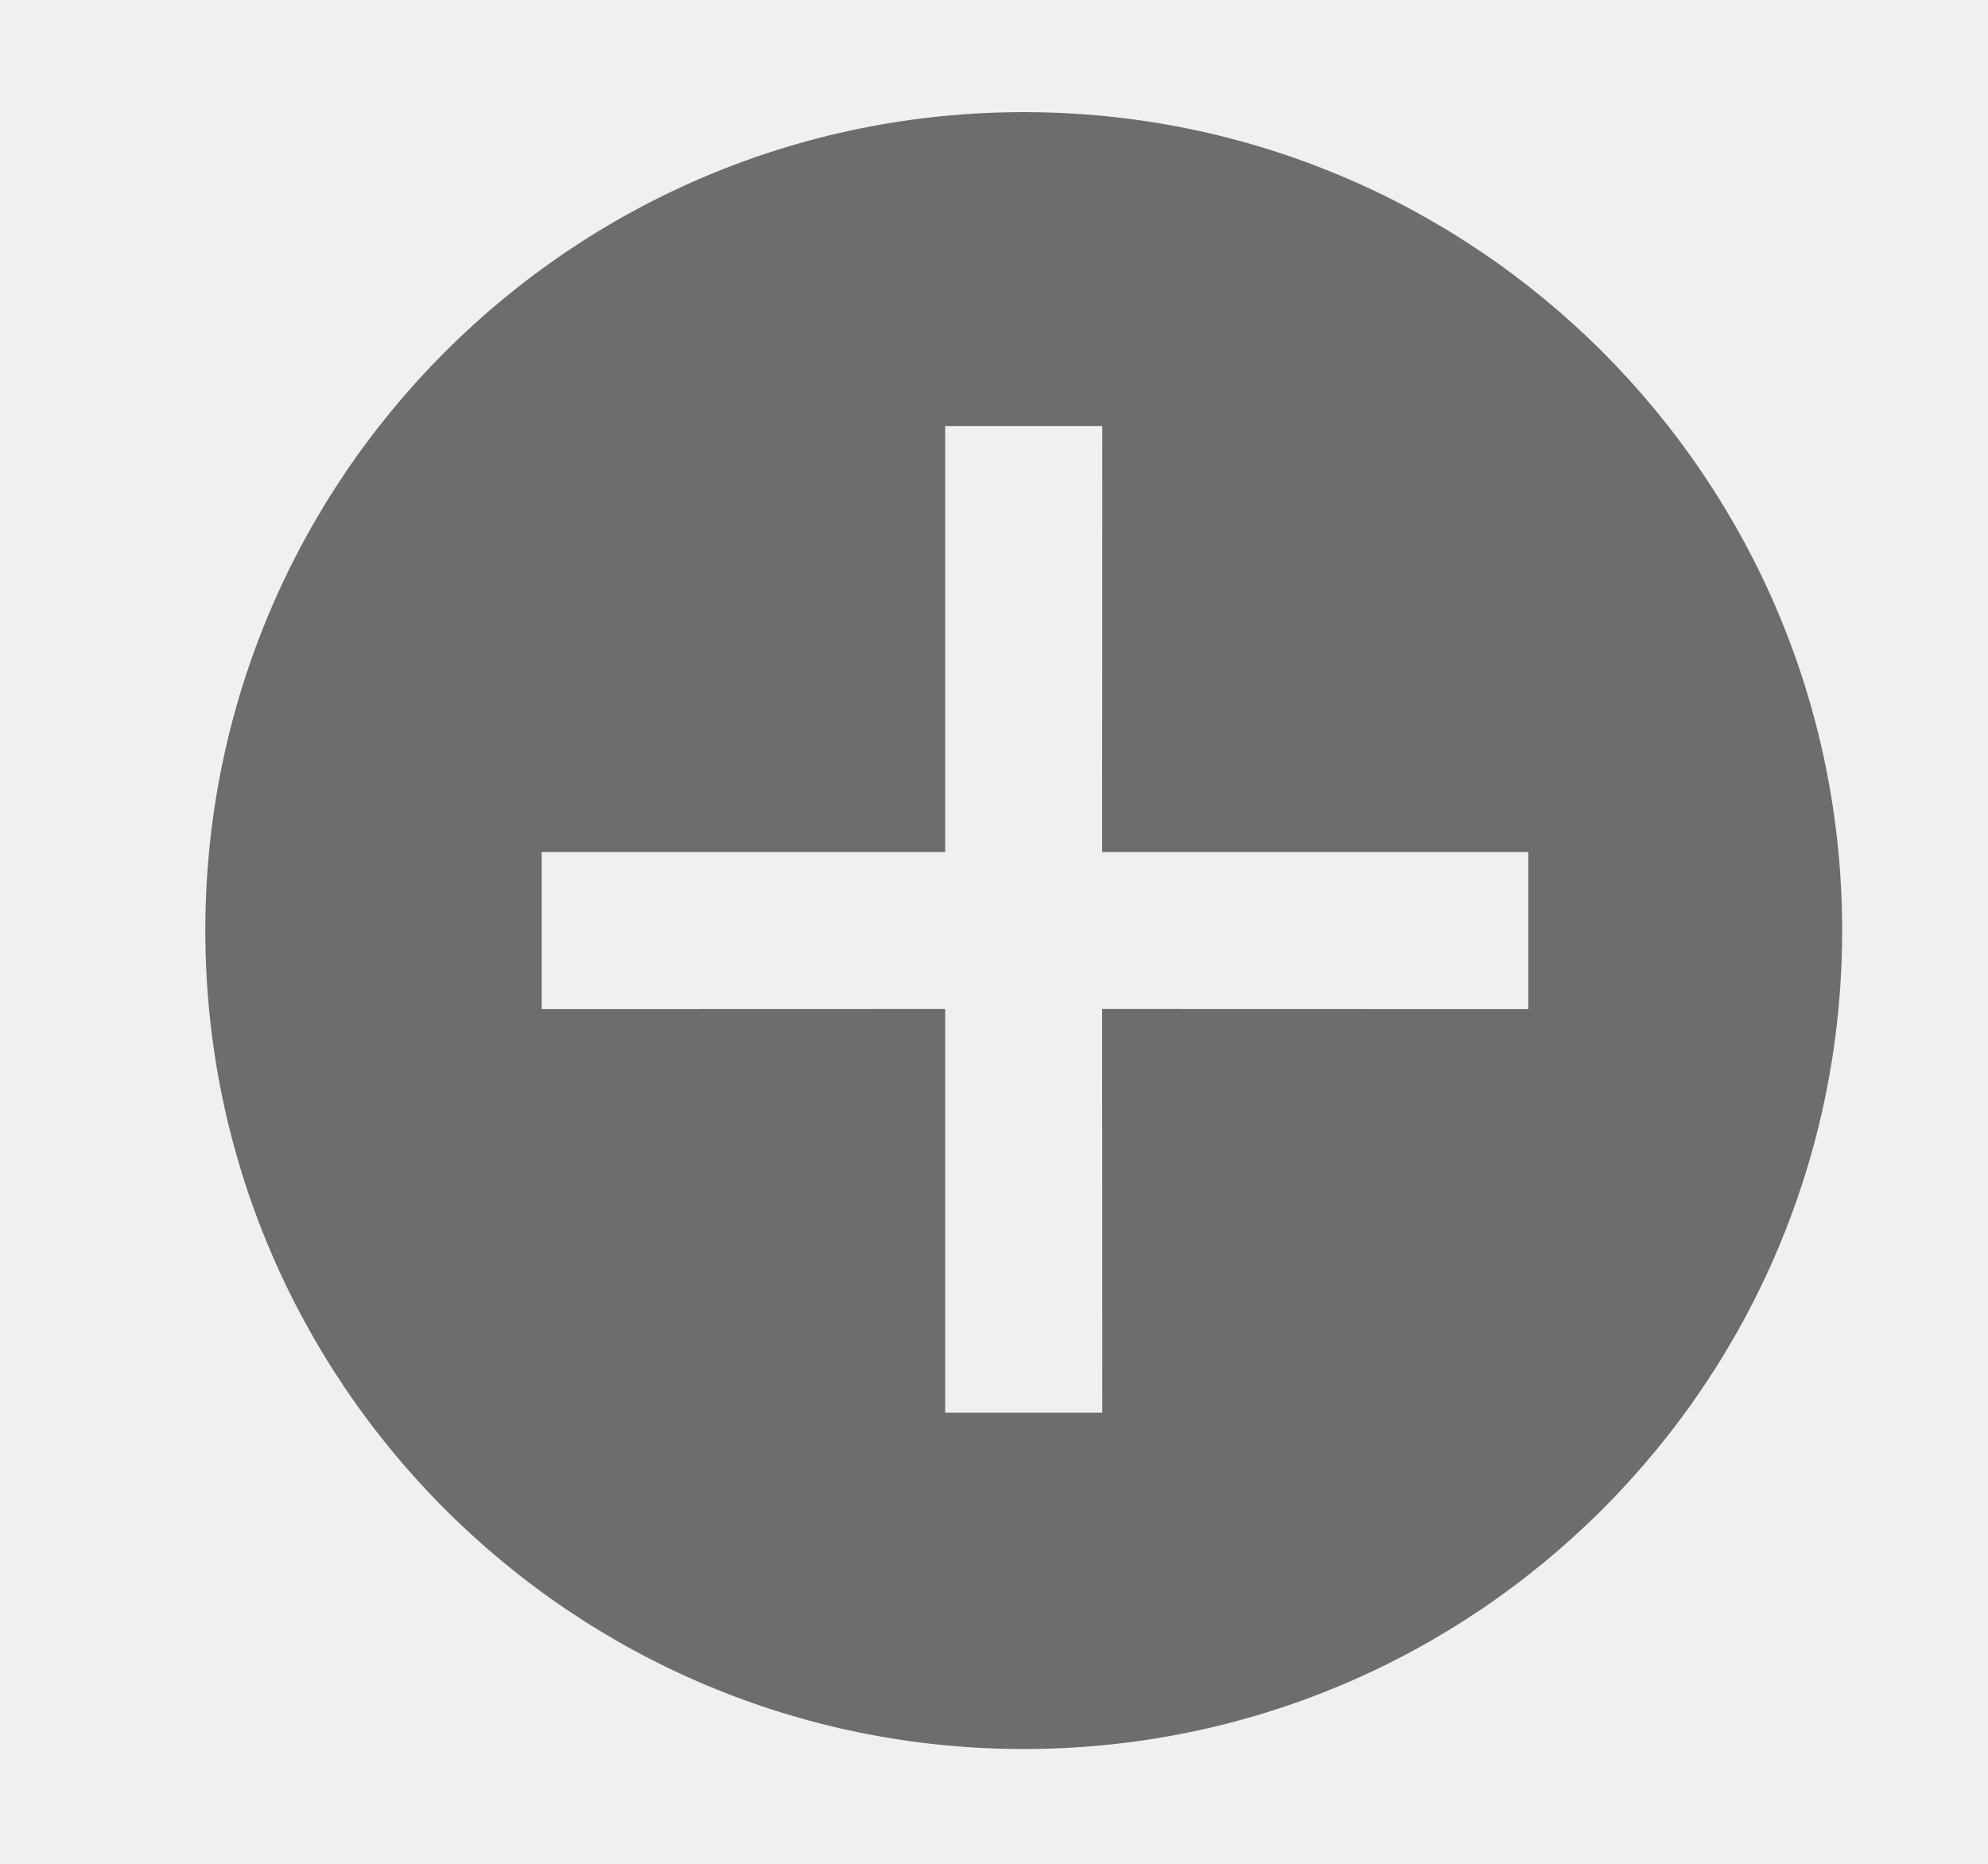
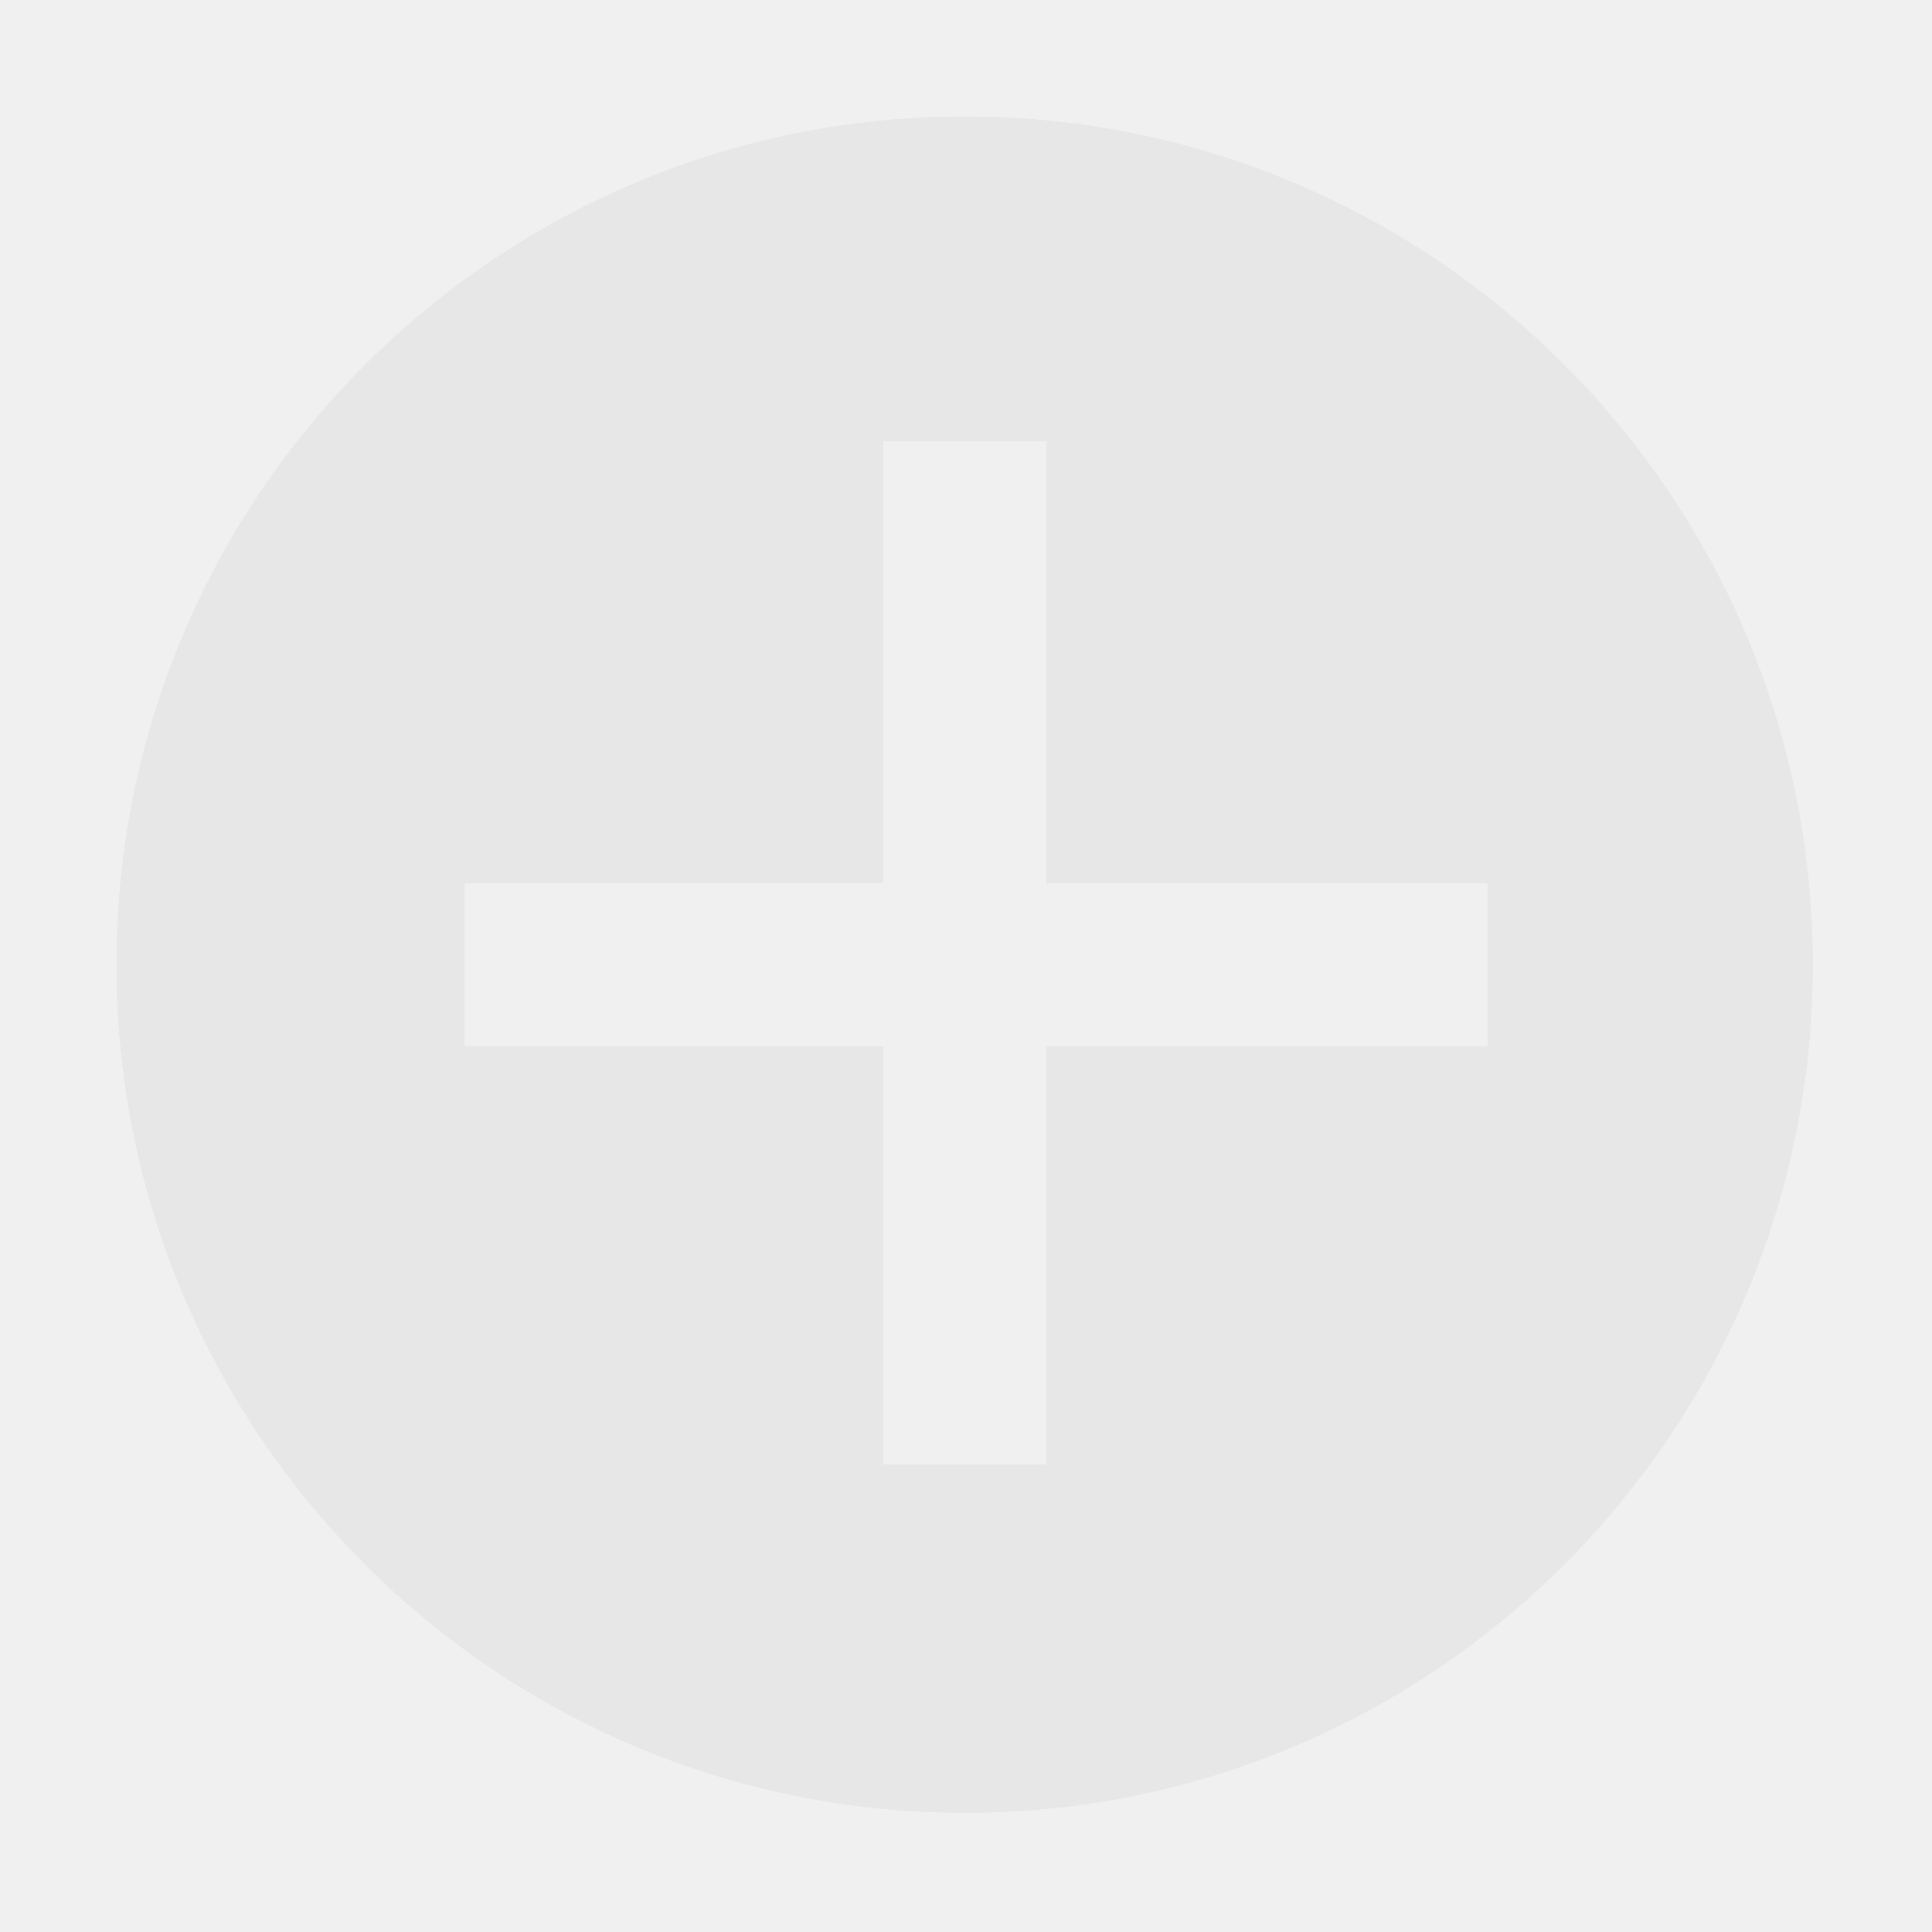
- <svg xmlns="http://www.w3.org/2000/svg" xmlns:xlink="http://www.w3.org/1999/xlink" width="16px" height="15px" viewBox="0 0 16 15" version="1.1">
+ <svg xmlns="http://www.w3.org/2000/svg" xmlns:xlink="http://www.w3.org/1999/xlink" width="128px" height="128px" viewBox="0 0 128 128" version="1.1">
  <defs>
-     <path d="M6.587,0 C10.225,0 13.174,2.949 13.174,6.587 C13.174,10.225 10.225,13.174 6.587,13.174 C2.949,13.174 0,10.225 0,6.587 C0,2.949 2.949,0 6.587,0 Z M7.219,2.527 L5.955,2.527 L5.955,5.955 L2.707,5.955 L2.707,7.219 L5.955,7.218 L5.955,10.467 L7.219,10.467 L7.218,7.218 L10.648,7.219 L10.648,5.955 L7.218,5.955 L7.219,2.527 Z" id="path-1" />
+     <path d="M56.21,0 C87.254,0 112.42,25.166 112.42,56.21 C112.42,87.254 87.254,112.42 56.21,112.42 C25.166,112.42 0,87.254 0,56.21 C0,25.166 25.166,0 56.21,0 Z M61.6,21.56 L50.82,21.56 L50.82,50.819 L23.1,50.82 L23.1,61.6 L50.82,61.599 L50.82,89.32 L61.6,89.32 L61.6,61.6 L90.86,61.6 L90.86,50.82 L61.6,50.82 L61.6,21.56 Z" id="path-1" />
  </defs>
-   <g id="Asset-Artboard-Page" stroke="none" stroke-width="1" fill="none" fill-rule="evenodd">
-     <g id="icons/minus-circ-copy-icons/plus-circ" transform="translate(0.750002, 0)">
-       <g id="color" transform="translate(0.902344, 0.902344)">
-         <mask id="mask-2" fill="white">
-           <use xlink:href="#path-1" />
-         </mask>
-         <use id="Combined-Shape" fill="#FFFFFF" xlink:href="#path-1" />
-         <g id="color-fills/plutino" mask="url(#mask-2)" fill="#6D6D6D">
-           <g transform="translate(-0.902344, -0.902344)" id="Rectangle">
-             <rect x="0" y="0" width="15" height="15" />
-           </g>
+   <g id="icons/plus-circ" stroke="none" stroke-width="1" fill="none" fill-rule="evenodd">
+     <g id="color" transform="translate(7.7, 7.7)">
+       <mask id="mask-2" fill="white">
+         <use xlink:href="#path-1" />
+       </mask>
+       <use id="Combined-Shape" fill="#FFFFFF" xlink:href="#path-1" />
+       <g id="fills/comet" mask="url(#mask-2)" fill="#E7E7E7">
+         <g transform="translate(-7.7, -7.7)" id="Rectangle">
+           <rect x="0" y="0" width="128" height="128" />
        </g>
      </g>
    </g>
  </g>
</svg>
